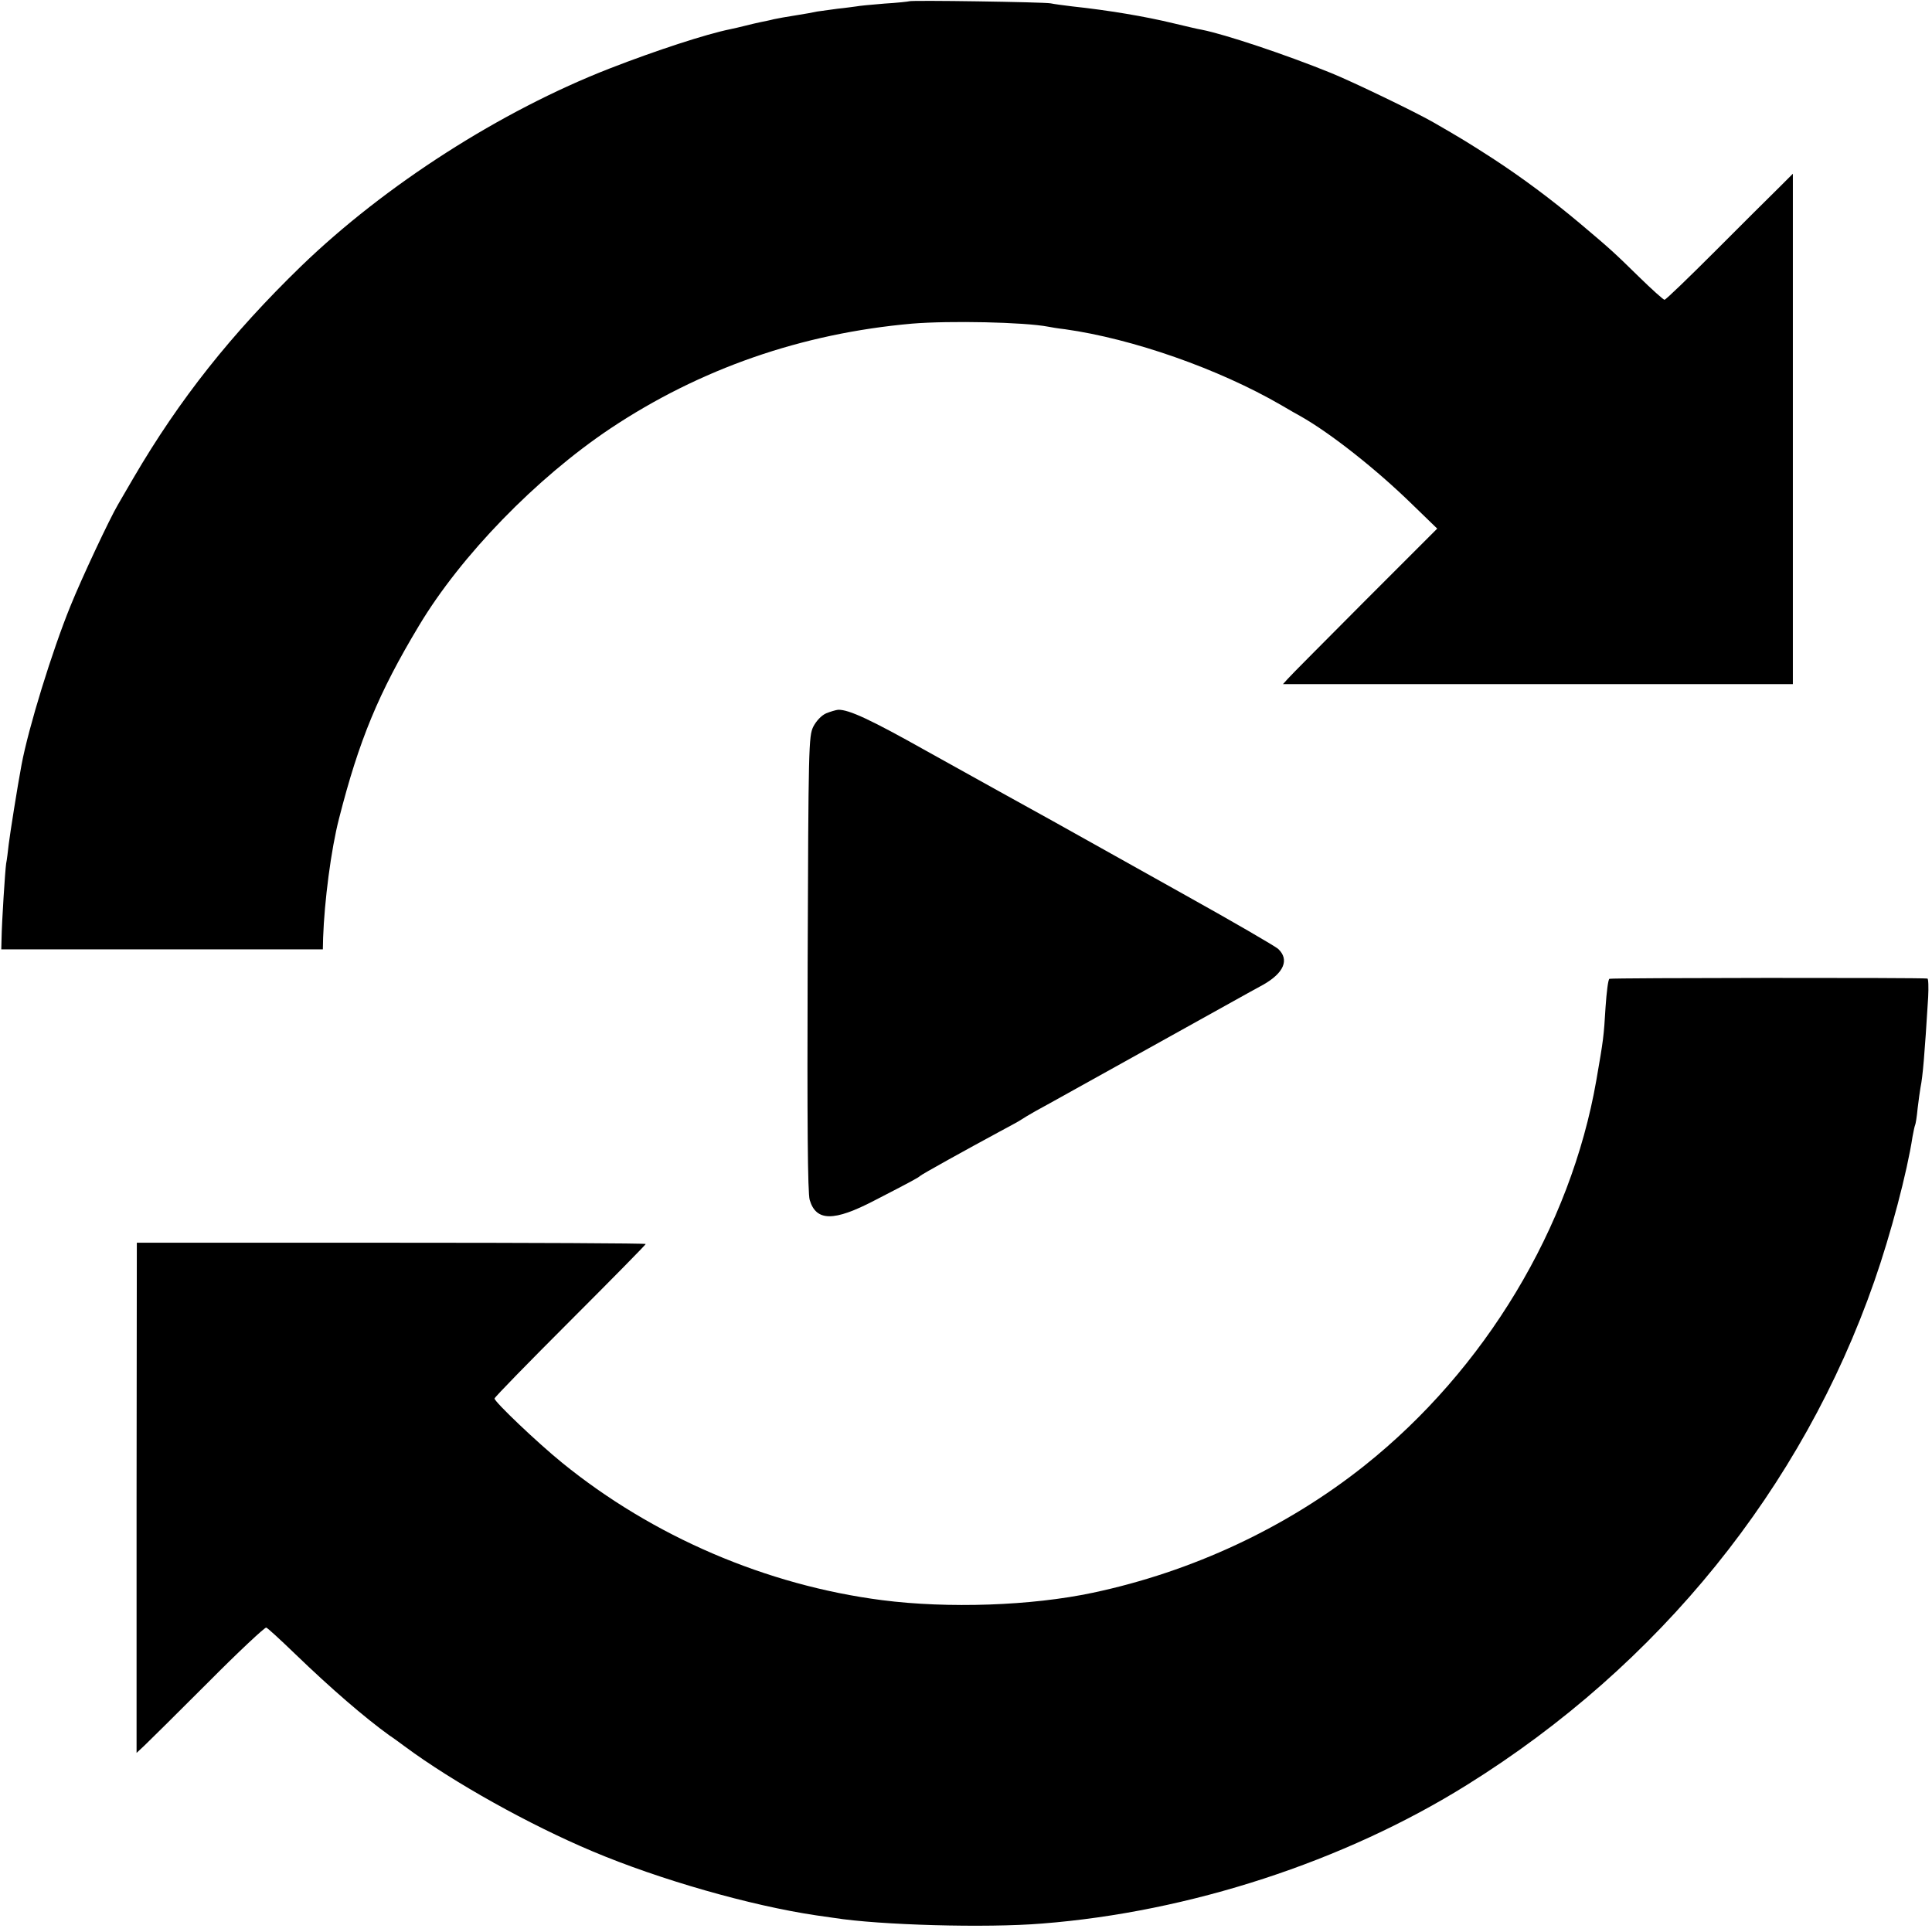
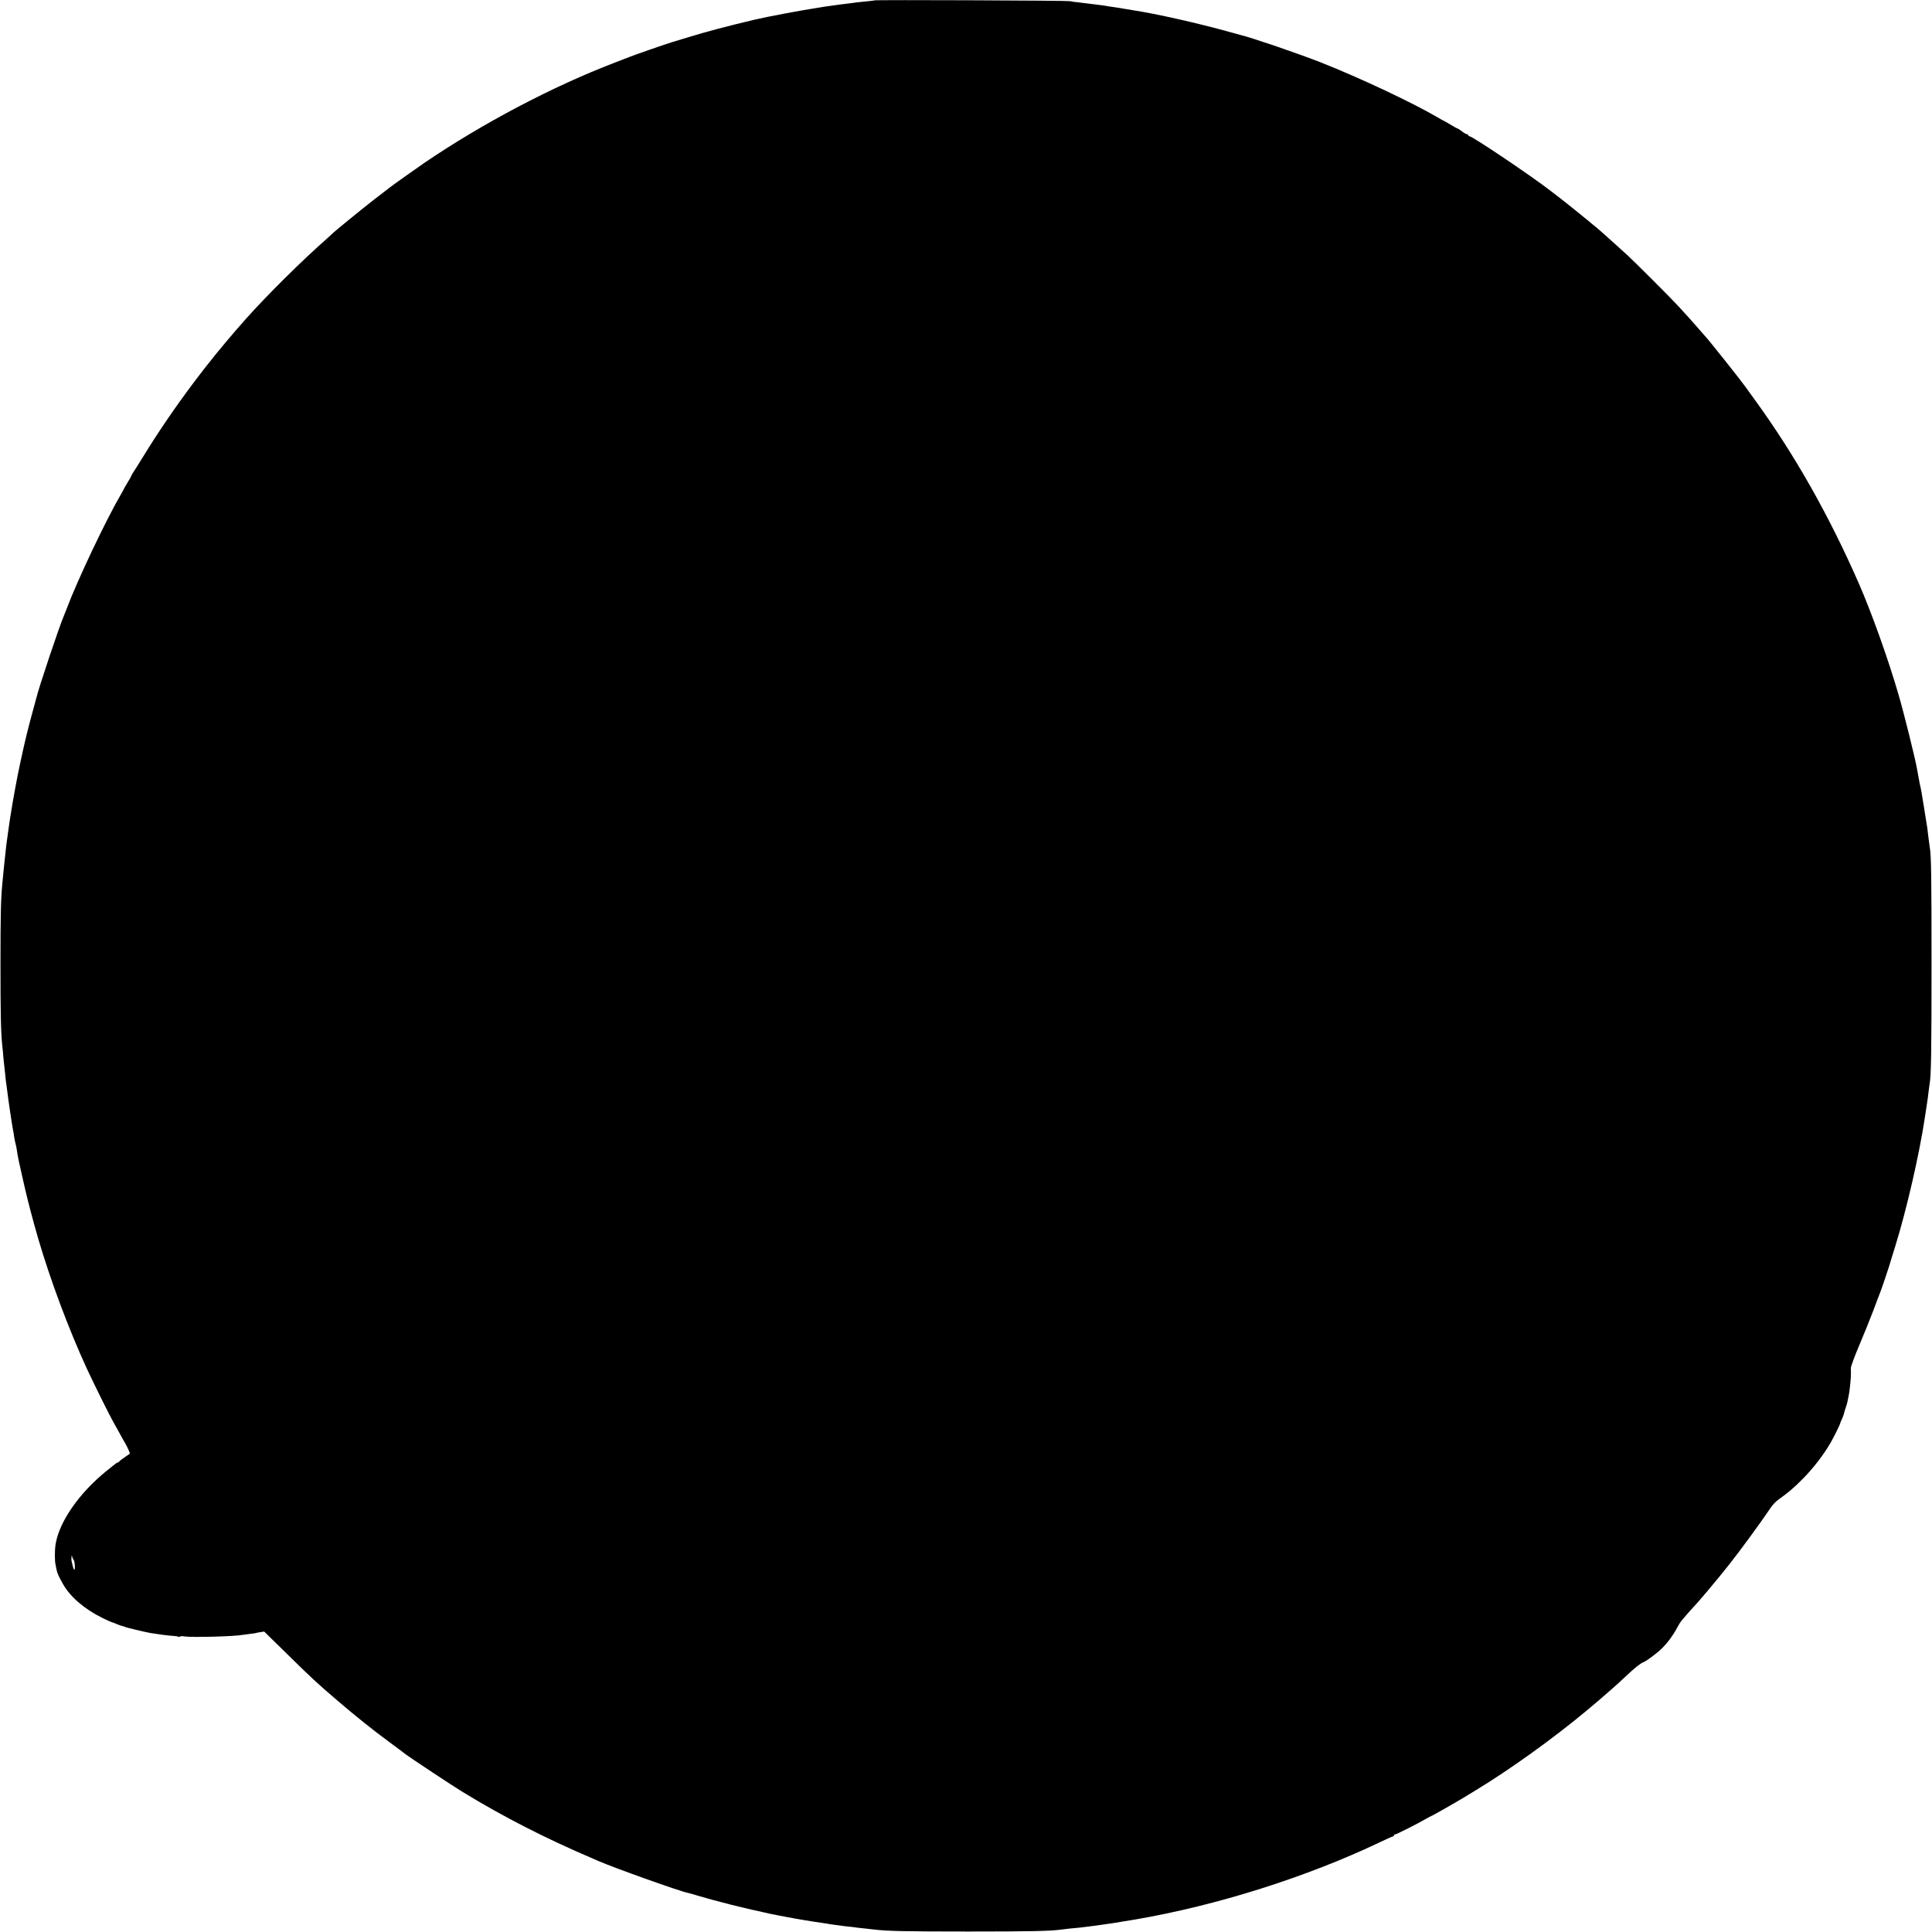
- <svg xmlns="http://www.w3.org/2000/svg" version="1.0" width="754pt" height="754pt" viewBox="0 0 754 754" preserveAspectRatio="xMidYMid meet">
-   <g transform="translate(0,754) scale(0.1,-0.1)" fill="#000000" stroke="none">
-     <path d="M3548 7535 c-2 -1 -45 -6 -96 -9 -51 -4 -101 -9 -110 -11 -9 -1 -42 -6 -73 -9 -31 -4 -67 -9 -80 -11 -13 -3 -51 -10 -84 -15 -33 -5 -71 -12 -85 -15 -14 -4 -36 -8 -50 -11 -14 -3 -41 -9 -60 -14 -19 -5 -46 -11 -60 -14 -94 -19 -290 -83 -470 -153 -426 -166 -877 -455 -1205 -772 -271 -263 -474 -518 -654 -826 -29 -49 -56 -97 -61 -105 -32 -54 -141 -286 -185 -395 -71 -174 -164 -475 -191 -620 -16 -85 -45 -269 -50 -310 -3 -27 -7 -61 -10 -75 -4 -27 -17 -228 -18 -295 l-1 -40 628 0 627 0 1 45 c5 143 31 345 62 465 78 306 154 490 312 753 164 274 458 576 746 769 351 234 748 372 1179 410 146 12 437 6 531 -12 9 -2 39 -7 66 -10 263 -37 598 -154 843 -296 30 -18 64 -37 75 -43 117 -66 297 -208 437 -345 l97 -94 -282 -282 c-155 -156 -291 -292 -301 -304 l-19 -21 995 0 995 0 0 996 0 996 -54 -54 c-30 -29 -141 -140 -246 -245 -106 -106 -196 -193 -201 -193 -4 0 -49 40 -100 90 -98 96 -110 107 -231 209 -111 93 -222 176 -340 253 -90 58 -122 78 -230 140 -67 39 -316 159 -400 193 -177 72 -414 151 -505 169 -14 2 -63 14 -110 25 -111 27 -255 51 -395 66 -33 4 -71 9 -85 12 -26 5 -547 13 -552 8z" />
-     <path d="M3224 4756 c-18 -8 -38 -29 -50 -52 -18 -37 -19 -75 -22 -924 -2 -622 0 -896 8 -923 25 -84 94 -85 253 -2 140 72 171 89 177 95 5 6 184 105 310 173 41 22 80 43 85 47 6 4 30 19 55 33 25 13 225 125 445 247 220 122 420 234 445 247 81 46 103 98 58 140 -13 11 -176 106 -363 210 -187 105 -419 234 -515 288 -96 53 -193 107 -215 119 -22 12 -148 82 -279 155 -219 123 -303 162 -345 161 -9 -1 -30 -7 -47 -14z" />
-     <path d="M6281 3720 c-5 -3 -11 -52 -15 -110 -7 -116 -8 -125 -36 -286 -100 -574 -435 -1130 -905 -1504 -304 -242 -673 -414 -1060 -496 -240 -51 -565 -62 -822 -29 -451 58 -895 248 -1250 537 -96 78 -263 237 -263 250 0 5 133 141 295 303 162 162 295 297 295 300 0 3 -447 5 -993 5 l-993 0 -1 -995 0 -996 30 28 c16 15 128 126 248 246 120 121 223 217 228 215 5 -1 56 -48 113 -103 141 -136 271 -248 368 -318 14 -9 41 -29 60 -43 189 -140 487 -306 732 -409 263 -111 617 -212 873 -250 22 -3 54 -8 70 -10 176 -28 593 -40 812 -22 575 45 1179 242 1658 541 750 467 1309 1159 1590 1966 64 183 128 426 149 564 4 21 8 41 10 45 2 3 7 33 10 66 4 33 9 69 11 80 9 44 16 125 30 353 2 39 1 73 -3 73 -23 4 -1235 3 -1241 -1z" />
+ <svg xmlns="http://www.w3.org/2000/svg" version="1.0" width="2000pt" height="2000pt" viewBox="0 0 2000 2000" preserveAspectRatio="xMidYMid meet">
+   <g transform="translate(0,2000) scale(0.1,-0.1)" fill="#000000" stroke="none">
+     <path d="M9049 19996 c-2 -2 -38 -7 -79 -10 -41 -4 -88 -9 -105 -11 -16 -3 -86 -12 -155 -20 -69 -9 -138 -18 -155 -21 -16 -3 -41 -7 -55 -9 -215 -33 -544 -95 -690 -129 -287 -68 -492 -122 -700 -186 -74 -23 -144 -44 -155 -47 -46 -13 -403 -137 -440 -153 -11 -5 -78 -31 -150 -58 -646 -247 -1374 -631 -1975 -1040 -94 -65 -321 -226 -350 -249 -8 -6 -86 -67 -174 -134 -132 -103 -408 -328 -426 -348 -3 -3 -25 -24 -50 -46 -259 -227 -623 -588 -840 -831 -130 -145 -315 -366 -390 -464 -19 -25 -37 -47 -40 -50 -3 -3 -53 -68 -111 -145 -189 -251 -367 -511 -529 -775 -46 -74 -91 -147 -102 -162 -10 -15 -18 -30 -18 -33 0 -3 -18 -35 -40 -71 -22 -36 -40 -68 -40 -70 0 -2 -13 -25 -28 -51 -153 -261 -456 -900 -561 -1183 -8 -19 -19 -48 -26 -65 -51 -117 -267 -763 -290 -865 -2 -8 -19 -71 -38 -140 -40 -145 -77 -294 -107 -434 -12 -54 -23 -106 -25 -115 -25 -113 -74 -380 -90 -486 -3 -22 -10 -65 -15 -95 -5 -30 -11 -77 -15 -105 -3 -27 -8 -63 -11 -80 -3 -16 -7 -46 -9 -65 -2 -19 -6 -62 -10 -95 -3 -33 -8 -73 -10 -90 -2 -16 -6 -61 -10 -100 -3 -38 -8 -90 -11 -115 -15 -154 -19 -307 -19 -835 0 -515 4 -702 19 -845 3 -19 7 -66 10 -105 4 -38 8 -86 11 -105 2 -19 7 -62 10 -94 3 -33 7 -71 10 -85 2 -14 7 -48 10 -76 9 -78 51 -363 61 -409 3 -11 7 -39 10 -61 3 -22 9 -53 14 -70 5 -16 12 -50 15 -75 8 -58 25 -139 60 -290 2 -8 13 -55 24 -105 31 -136 85 -339 135 -512 128 -437 315 -937 504 -1349 62 -135 232 -478 272 -549 13 -22 35 -63 51 -91 15 -29 51 -93 80 -144 28 -51 47 -95 42 -99 -81 -56 -109 -76 -111 -83 -2 -4 -8 -8 -13 -8 -5 0 -17 -7 -26 -15 -10 -8 -49 -39 -88 -70 -289 -233 -497 -535 -531 -770 -8 -58 -8 -158 0 -197 3 -16 8 -40 11 -55 7 -38 23 -73 67 -151 74 -132 223 -260 408 -351 47 -23 92 -43 100 -45 8 -2 32 -10 52 -20 21 -9 45 -17 55 -19 10 -1 23 -6 29 -9 10 -7 201 -52 262 -63 92 -15 185 -27 238 -30 22 -1 46 -5 52 -9 6 -3 13 -2 16 3 3 4 23 5 43 1 71 -12 519 -1 606 16 10 2 45 6 76 10 31 3 58 8 61 9 3 2 23 6 45 9 l40 6 237 -232 c255 -251 309 -301 523 -484 181 -155 355 -295 530 -424 77 -57 157 -116 178 -133 52 -39 473 -318 589 -389 416 -254 855 -479 1343 -687 11 -5 37 -16 57 -25 160 -70 848 -316 929 -331 11 -2 57 -15 102 -29 181 -54 493 -133 677 -171 8 -2 35 -8 60 -14 25 -5 61 -13 80 -16 19 -3 67 -12 105 -20 90 -18 295 -52 360 -60 28 -4 57 -8 65 -10 8 -2 38 -7 65 -10 28 -3 61 -8 75 -10 14 -3 52 -7 85 -10 33 -4 72 -8 86 -11 14 -2 52 -6 85 -9 32 -4 73 -8 89 -10 132 -16 335 -20 965 -20 636 0 848 4 965 20 17 2 54 7 83 10 28 3 76 7 105 10 28 3 66 8 82 10 17 2 53 7 80 10 95 12 259 37 420 65 840 144 1772 438 2533 801 68 33 128 59 133 59 5 0 9 5 9 10 0 6 5 10 12 10 13 0 241 115 319 161 28 16 52 29 54 29 7 0 265 147 335 190 8 5 65 39 125 76 358 217 806 539 1156 831 92 77 173 146 181 154 8 8 41 36 72 63 32 27 97 87 146 133 91 86 151 134 183 146 32 12 143 95 192 144 61 61 114 133 154 208 37 70 42 76 226 279 40 45 112 130 203 241 17 20 86 106 109 135 111 139 333 443 438 599 17 25 48 57 70 73 113 82 161 122 259 221 104 104 216 250 287 373 34 59 99 191 99 201 0 4 6 20 14 34 10 21 22 52 31 89 0 3 6 21 13 41 7 20 15 47 17 60 3 13 9 47 15 74 9 46 23 189 21 225 -1 8 -1 29 -1 46 -1 18 38 122 88 240 49 115 115 279 147 364 32 85 63 169 70 185 11 25 83 239 92 270 1 6 30 98 63 205 118 381 249 952 305 1325 4 22 13 81 20 130 8 50 17 116 20 148 4 32 8 66 10 75 16 88 20 310 20 1232 0 936 -3 1141 -19 1225 -2 11 -7 47 -11 80 -11 102 -15 127 -30 215 -7 47 -16 101 -19 120 -3 19 -8 46 -10 60 -3 14 -7 42 -10 62 -3 21 -10 57 -15 80 -6 24 -12 54 -14 68 -3 14 -8 43 -12 65 -4 22 -9 49 -11 60 -16 95 -136 579 -190 763 -108 371 -278 847 -413 1156 -309 704 -663 1329 -1070 1890 -47 65 -93 128 -101 140 -45 64 -382 488 -410 516 -3 3 -34 39 -70 80 -71 82 -121 138 -220 245 -82 89 -446 452 -525 525 -194 177 -299 270 -341 303 -16 12 -42 34 -59 49 -36 31 -289 234 -329 263 -15 11 -44 33 -64 49 -191 149 -810 566 -841 566 -6 0 -11 5 -11 10 0 6 -6 10 -13 10 -7 0 -31 13 -53 30 -21 16 -42 30 -46 30 -4 0 -37 18 -73 40 -36 22 -67 40 -70 40 -2 0 -27 13 -54 30 -266 156 -806 411 -1216 573 -214 85 -719 258 -823 282 -9 3 -66 18 -127 35 -323 90 -758 188 -990 223 -16 3 -57 10 -90 15 -33 6 -80 14 -105 17 -53 7 -95 14 -130 20 -14 2 -50 7 -80 10 -30 3 -66 8 -80 10 -14 2 -54 7 -90 11 -36 3 -74 9 -85 12 -22 7 -2019 15 -2026 8z m-8287 -16144 c13 -15 18 -102 7 -102 -4 0 -12 19 -17 43 -5 23 -11 47 -12 52 -1 6 -1 21 0 35 2 21 3 22 7 5 3 -11 10 -26 15 -33z" />
  </g>
</svg>
